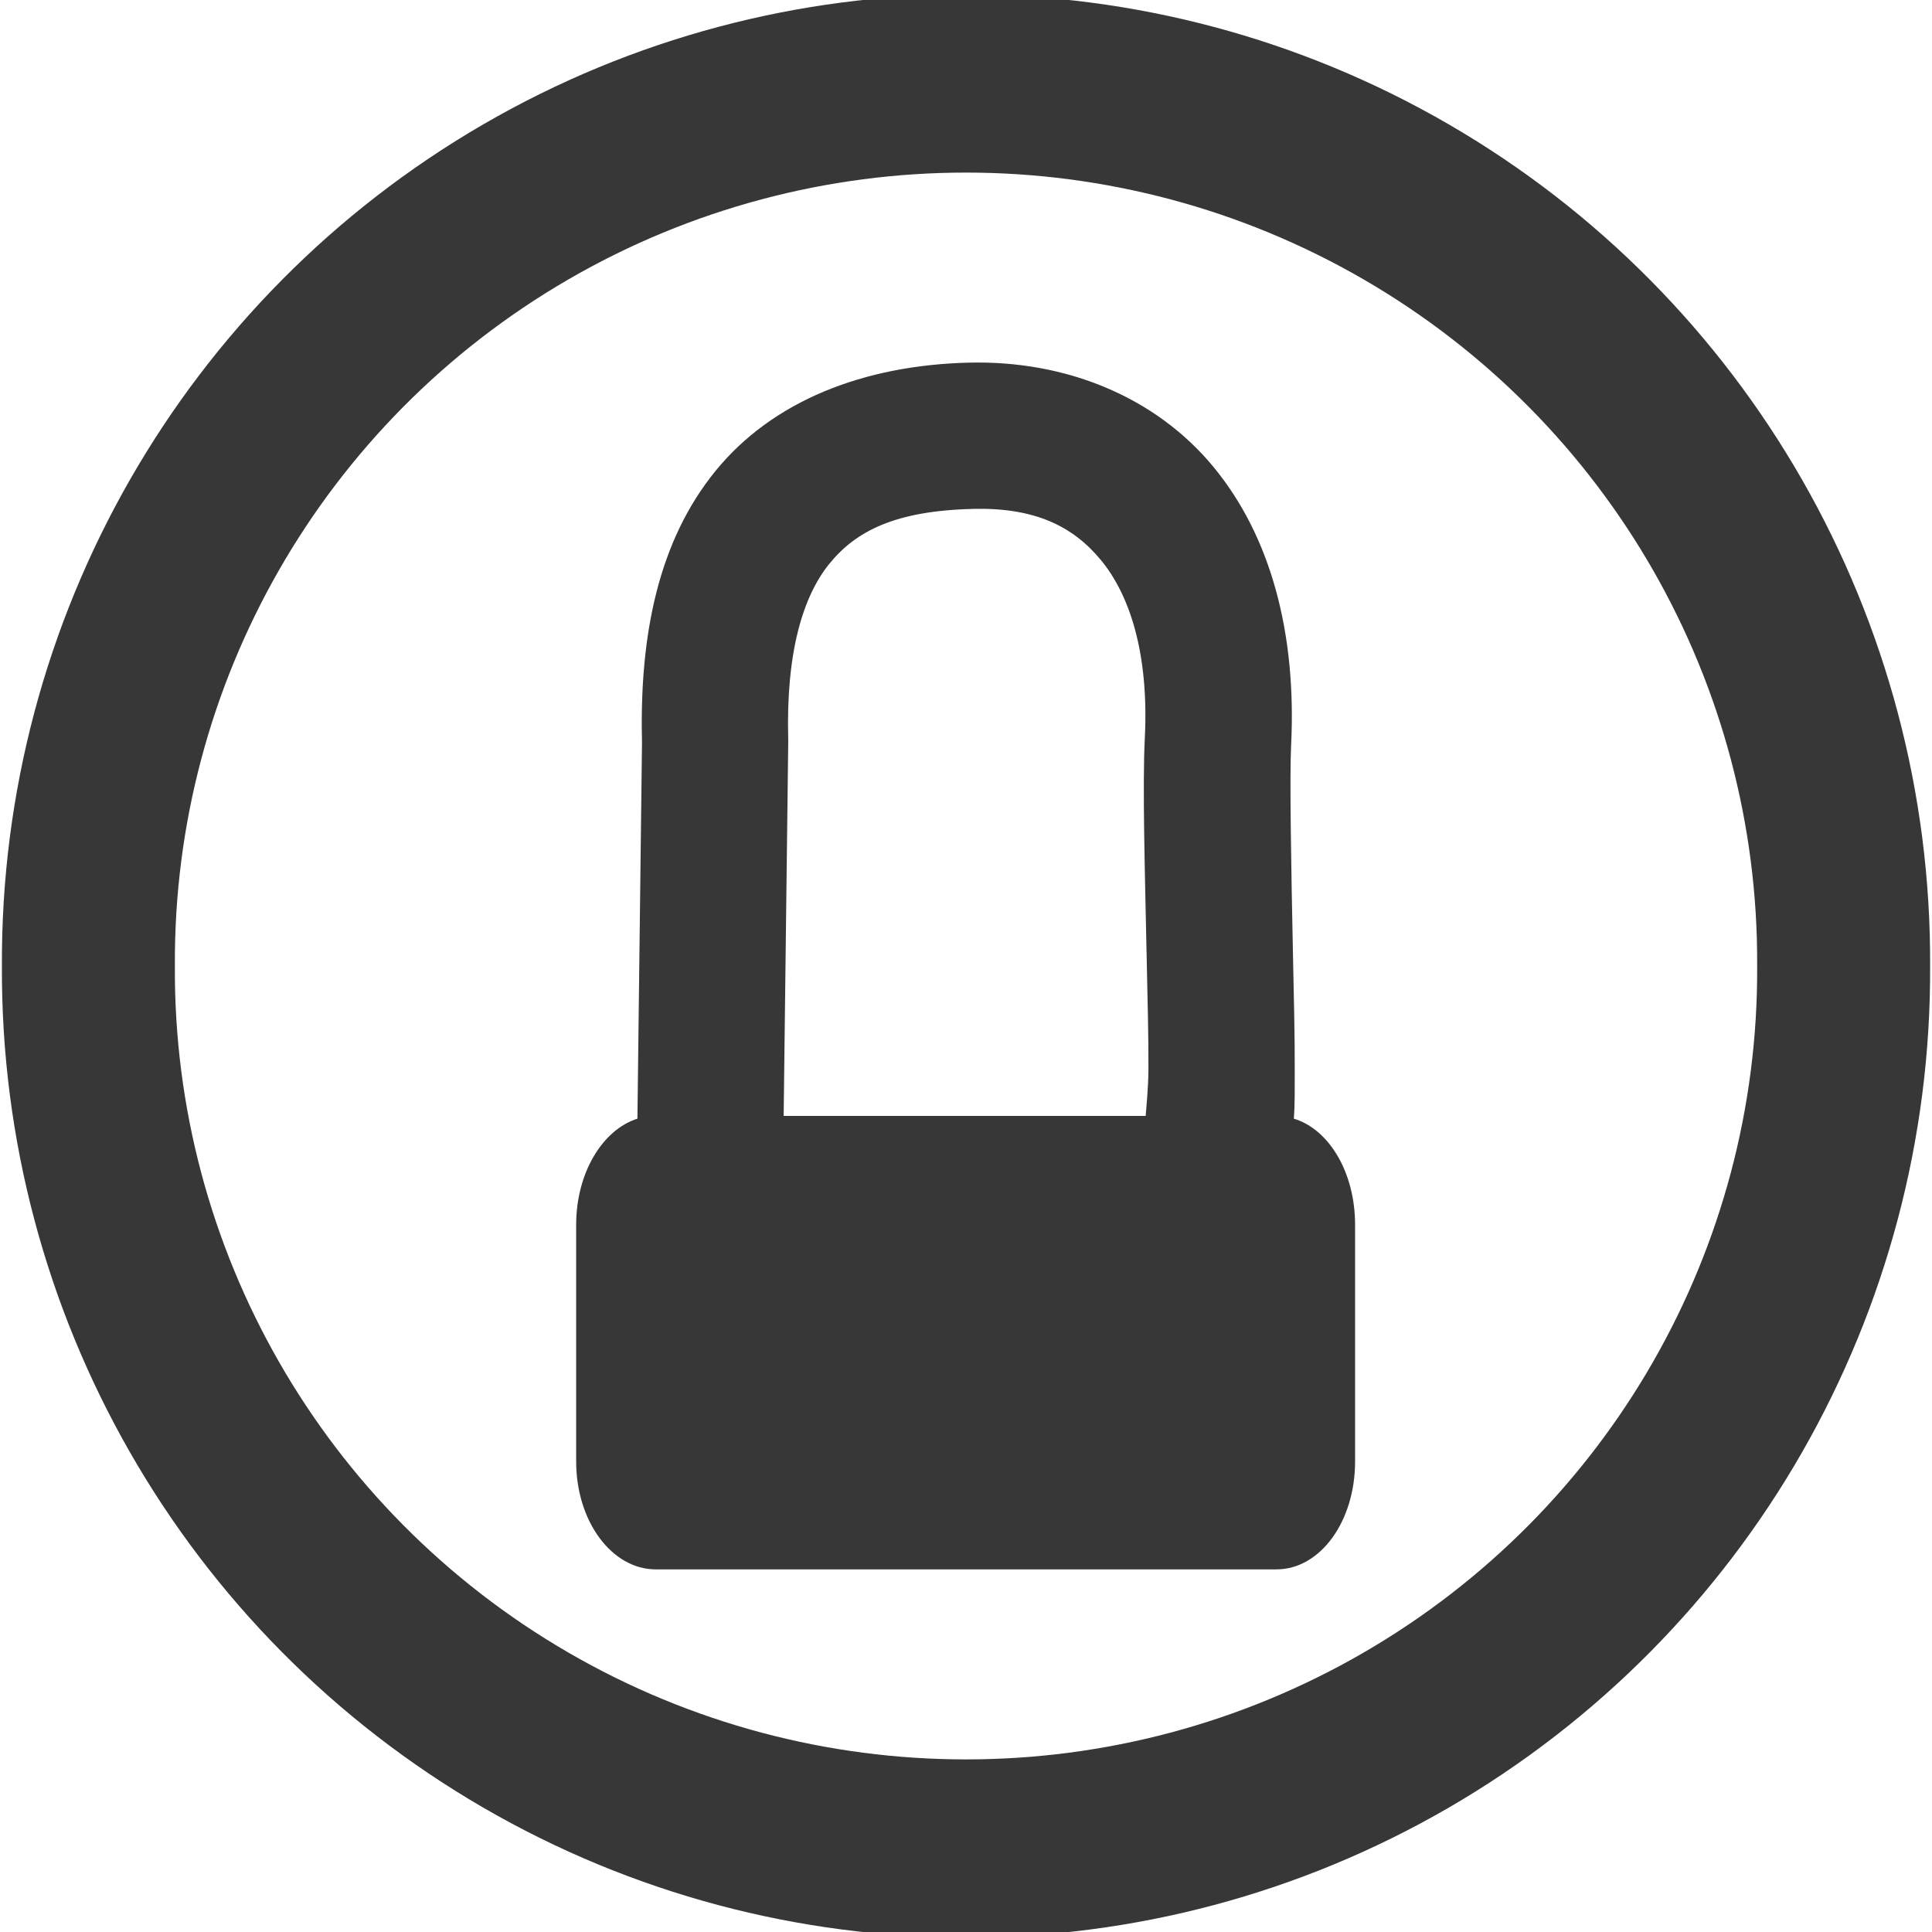
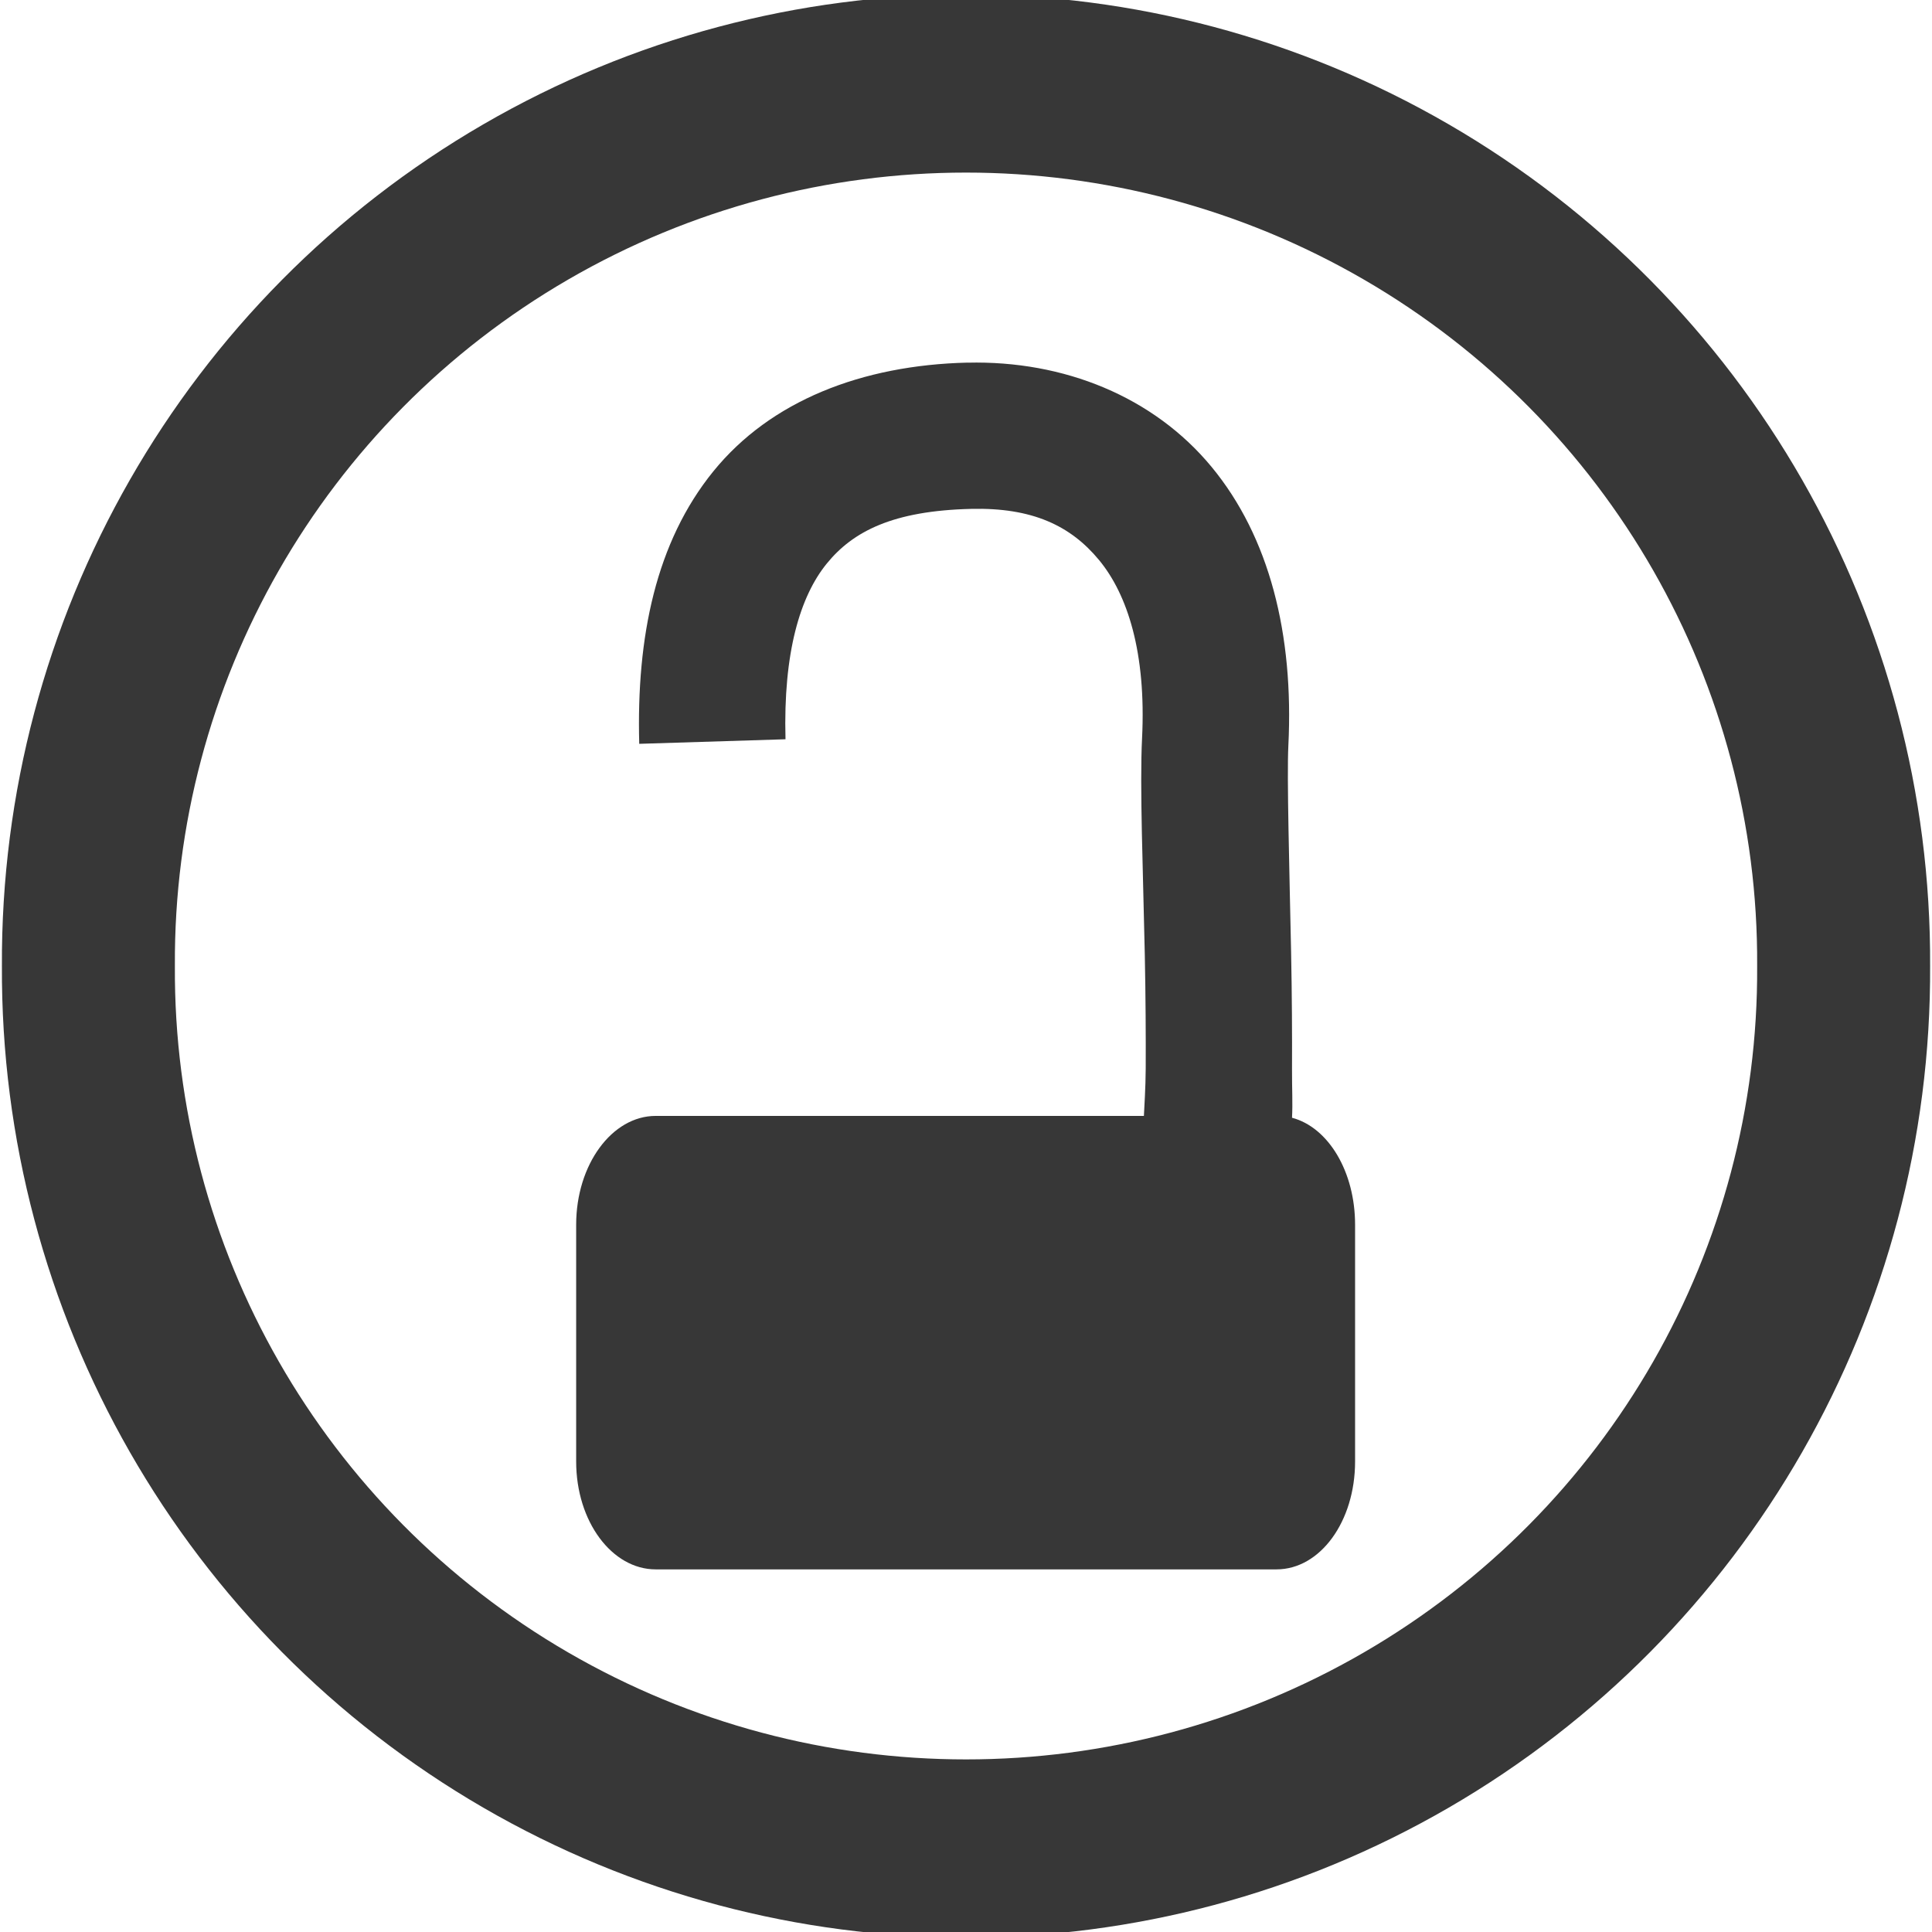
<svg xmlns="http://www.w3.org/2000/svg" version="1.1" width="16" height="16" id="svg3071">
  <defs id="defs3075" />
-   <g transform="matrix(0.2422706,0,0,0.2422706,-197.4486,-48.97904)" id="g5365" style="fill:#000000">
-     <path d="m 1099.97,233.256 a 32.885,31.932 0 1 1 -65.769,0 32.885,31.932 0 1 1 65.769,0 z" transform="matrix(0.9122781,0,0,0.9395103,-125.4653,16.04111)" id="path5367" style="color:#000000;display:inline;overflow:visible;visibility:visible;fill:#000000;fill-opacity:0;fill-rule:nonzero;stroke:#373737;stroke-width:6.481;stroke-miterlimit:4;stroke-dasharray:none;marker:none;enable-background:accumulate;stroke-opacity:1" />
-     <g transform="translate(0.2894851,0.7076916)" id="g5369" style="fill:#000000">
-       <path d="m 768.125,214.562 c -3.614,0.087 -6.732,1.307 -8.688,3.719 -1.938,2.39 -2.586,5.589 -2.5,9.219 7.8e-4,0.033 -9.1e-4,0.061 0,0.094 l -0.156,12.812 c -1.197,0.379 -2.094,1.861 -2.094,3.625 l 0,8.094 c 0,2.054 1.225,3.688 2.719,3.688 l 21.219,0 c 1.494,0 2.688,-1.634 2.688,-3.688 l 0,-8.094 c 0,-1.778 -0.883,-3.26 -2.094,-3.625 0.04,-0.519 0.028,-0.996 0.031,-1.688 0.005,-1.161 -0.033,-2.561 -0.062,-4 -0.059,-2.878 -0.115,-6.007 -0.062,-7.062 0.19,-3.809 -0.678,-7.136 -2.656,-9.531 -1.978,-2.395 -5.043,-3.642 -8.344,-3.562 z m 0.125,5 c 2.09,-0.051 3.404,0.574 4.375,1.75 0.971,1.176 1.647,3.163 1.5,6.094 -0.082,1.637 0.004,4.554 0.062,7.406 0.029,1.426 0.068,2.803 0.062,3.875 -0.003,0.683 -0.072,1.328 -0.094,1.625 l -12.375,0 0.156,-12.75 0,-0.062 0,-0.062 c -0.081,-2.98 0.505,-4.889 1.406,-6 0.901,-1.111 2.241,-1.811 4.906,-1.875 z" transform="translate(79.71052,-0.7076916)" id="path5371" style="color:#000000;display:inline;overflow:visible;visibility:visible;fill:#373737;fill-opacity:1;fill-rule:nonzero;stroke:none;stroke-width:5;marker:none;enable-background:accumulate" />
+   <g transform="matrix(0.2422706,0,0,0.2422706,-197.4486,-48.97904)" id="g5357" style="fill:#000000">
+     <path d="m 1099.97,233.256 a 32.885,31.932 0 1 1 -65.769,0 32.885,31.932 0 1 1 65.769,0 z" transform="matrix(0.9122781,0,0,0.9395103,-125.4653,16.04111)" id="path5359" style="color:#000000;fill:#000000;fill-opacity:0;fill-rule:nonzero;stroke:#373737;stroke-width:6.481;stroke-miterlimit:4;stroke-dasharray:none;marker:none;visibility:visible;display:inline;overflow:visible;enable-background:accumulate;stroke-opacity:1" />
+     <g transform="translate(0.2894851,0.7076916)" id="g5361" style="fill:#000000">
+       <path d="m 848.062,214.562 c -3.614,0.087 -6.732,1.307 -8.688,3.719 -1.956,2.412 -2.631,5.641 -2.531,9.312 l 5,-0.156 c -0.081,-2.98 0.505,-4.889 1.406,-6 0.901,-1.111 2.272,-1.811 4.938,-1.875 2.09,-0.051 3.404,0.574 4.375,1.75 0.971,1.176 1.615,3.163 1.469,6.094 -0.082,1.637 0.035,4.554 0.094,7.406 0.029,1.426 0.036,2.803 0.031,3.875 -0.003,0.682 -0.05,1.327 -0.062,1.625 l -16.688,0 c -1.494,0 -2.719,1.665 -2.719,3.719 l 0,8.094 c 0,2.054 1.225,3.688 2.719,3.688 l 21.219,0 c 1.494,0 2.688,-1.634 2.688,-3.688 l 0,-8.094 c 0,-1.811 -0.911,-3.327 -2.156,-3.656 0.028,-0.507 -0.003,-0.979 0,-1.656 0.005,-1.161 -0.002,-2.561 -0.031,-4 -0.059,-2.878 -0.147,-6.007 -0.094,-7.062 0.19,-3.809 -0.647,-7.136 -2.625,-9.531 -1.978,-2.395 -5.043,-3.642 -8.344,-3.562 z" transform="translate(-0.2894851,-0.7076916)" id="path5363" style="color:#000000;fill:#373737;fill-opacity:1;fill-rule:nonzero;stroke:none;stroke-width:5;marker:none;visibility:visible;display:inline;overflow:visible;enable-background:accumulate" />
    </g>
  </g>
</svg>
